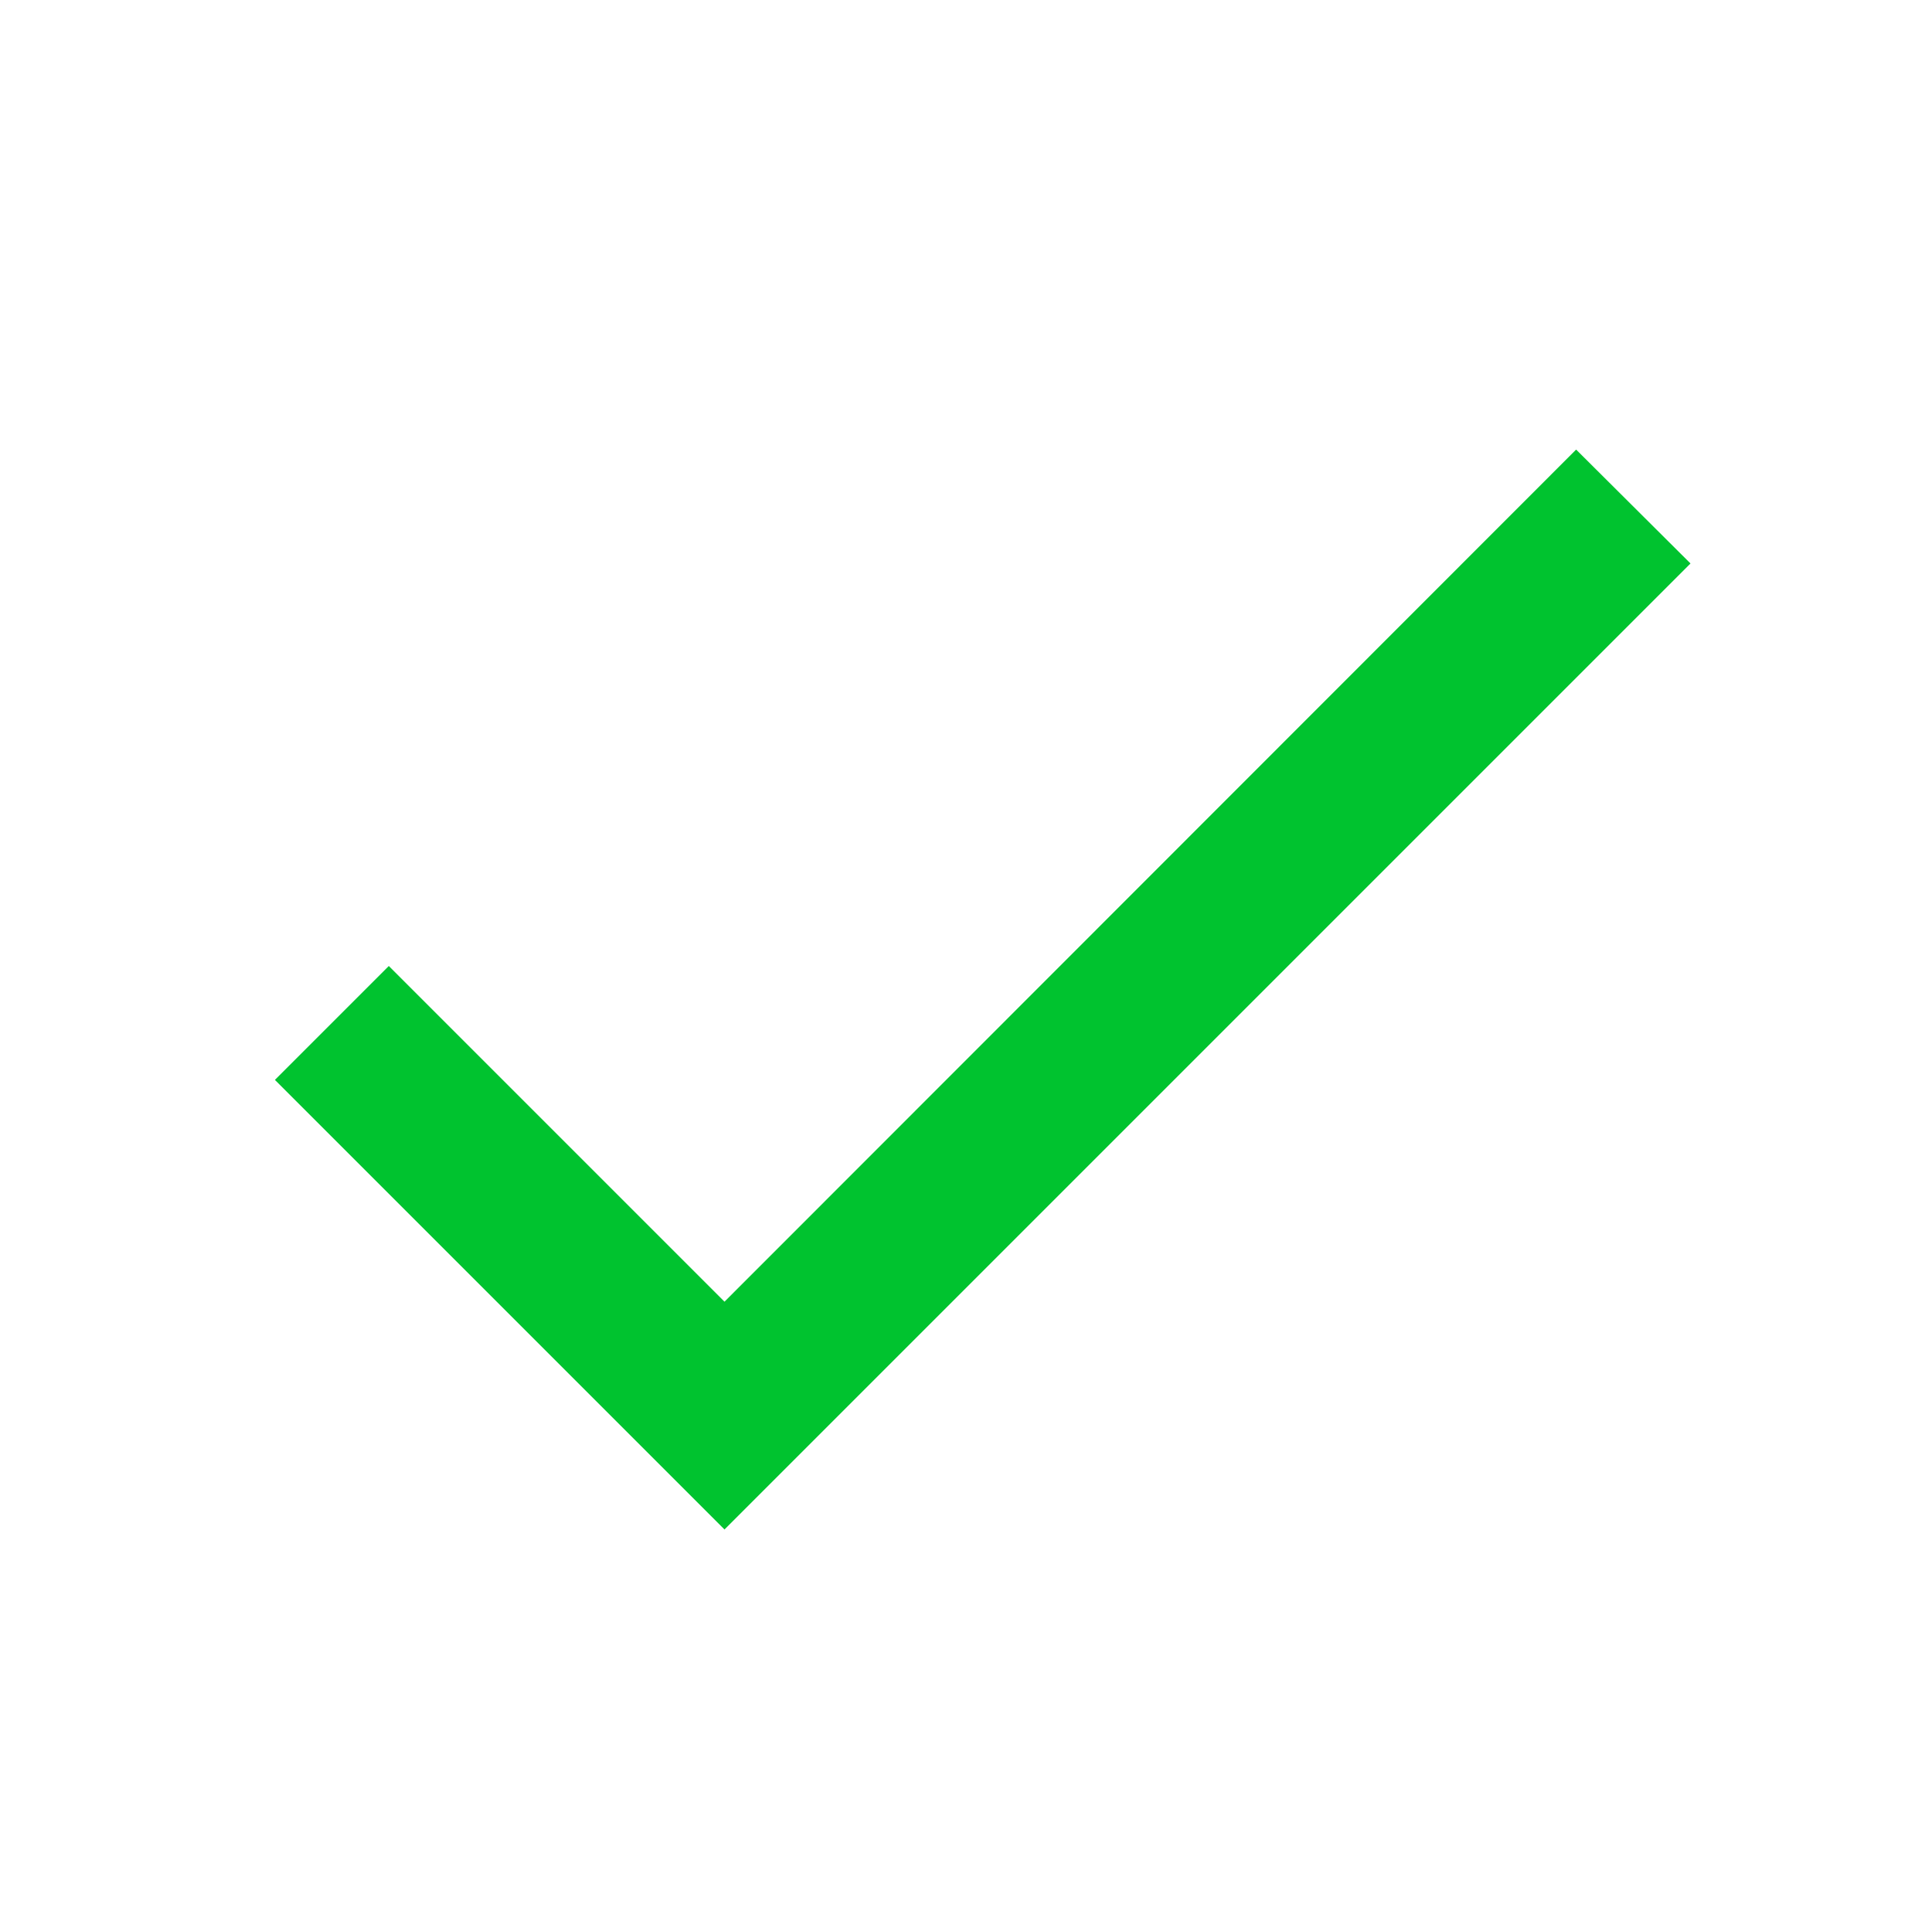
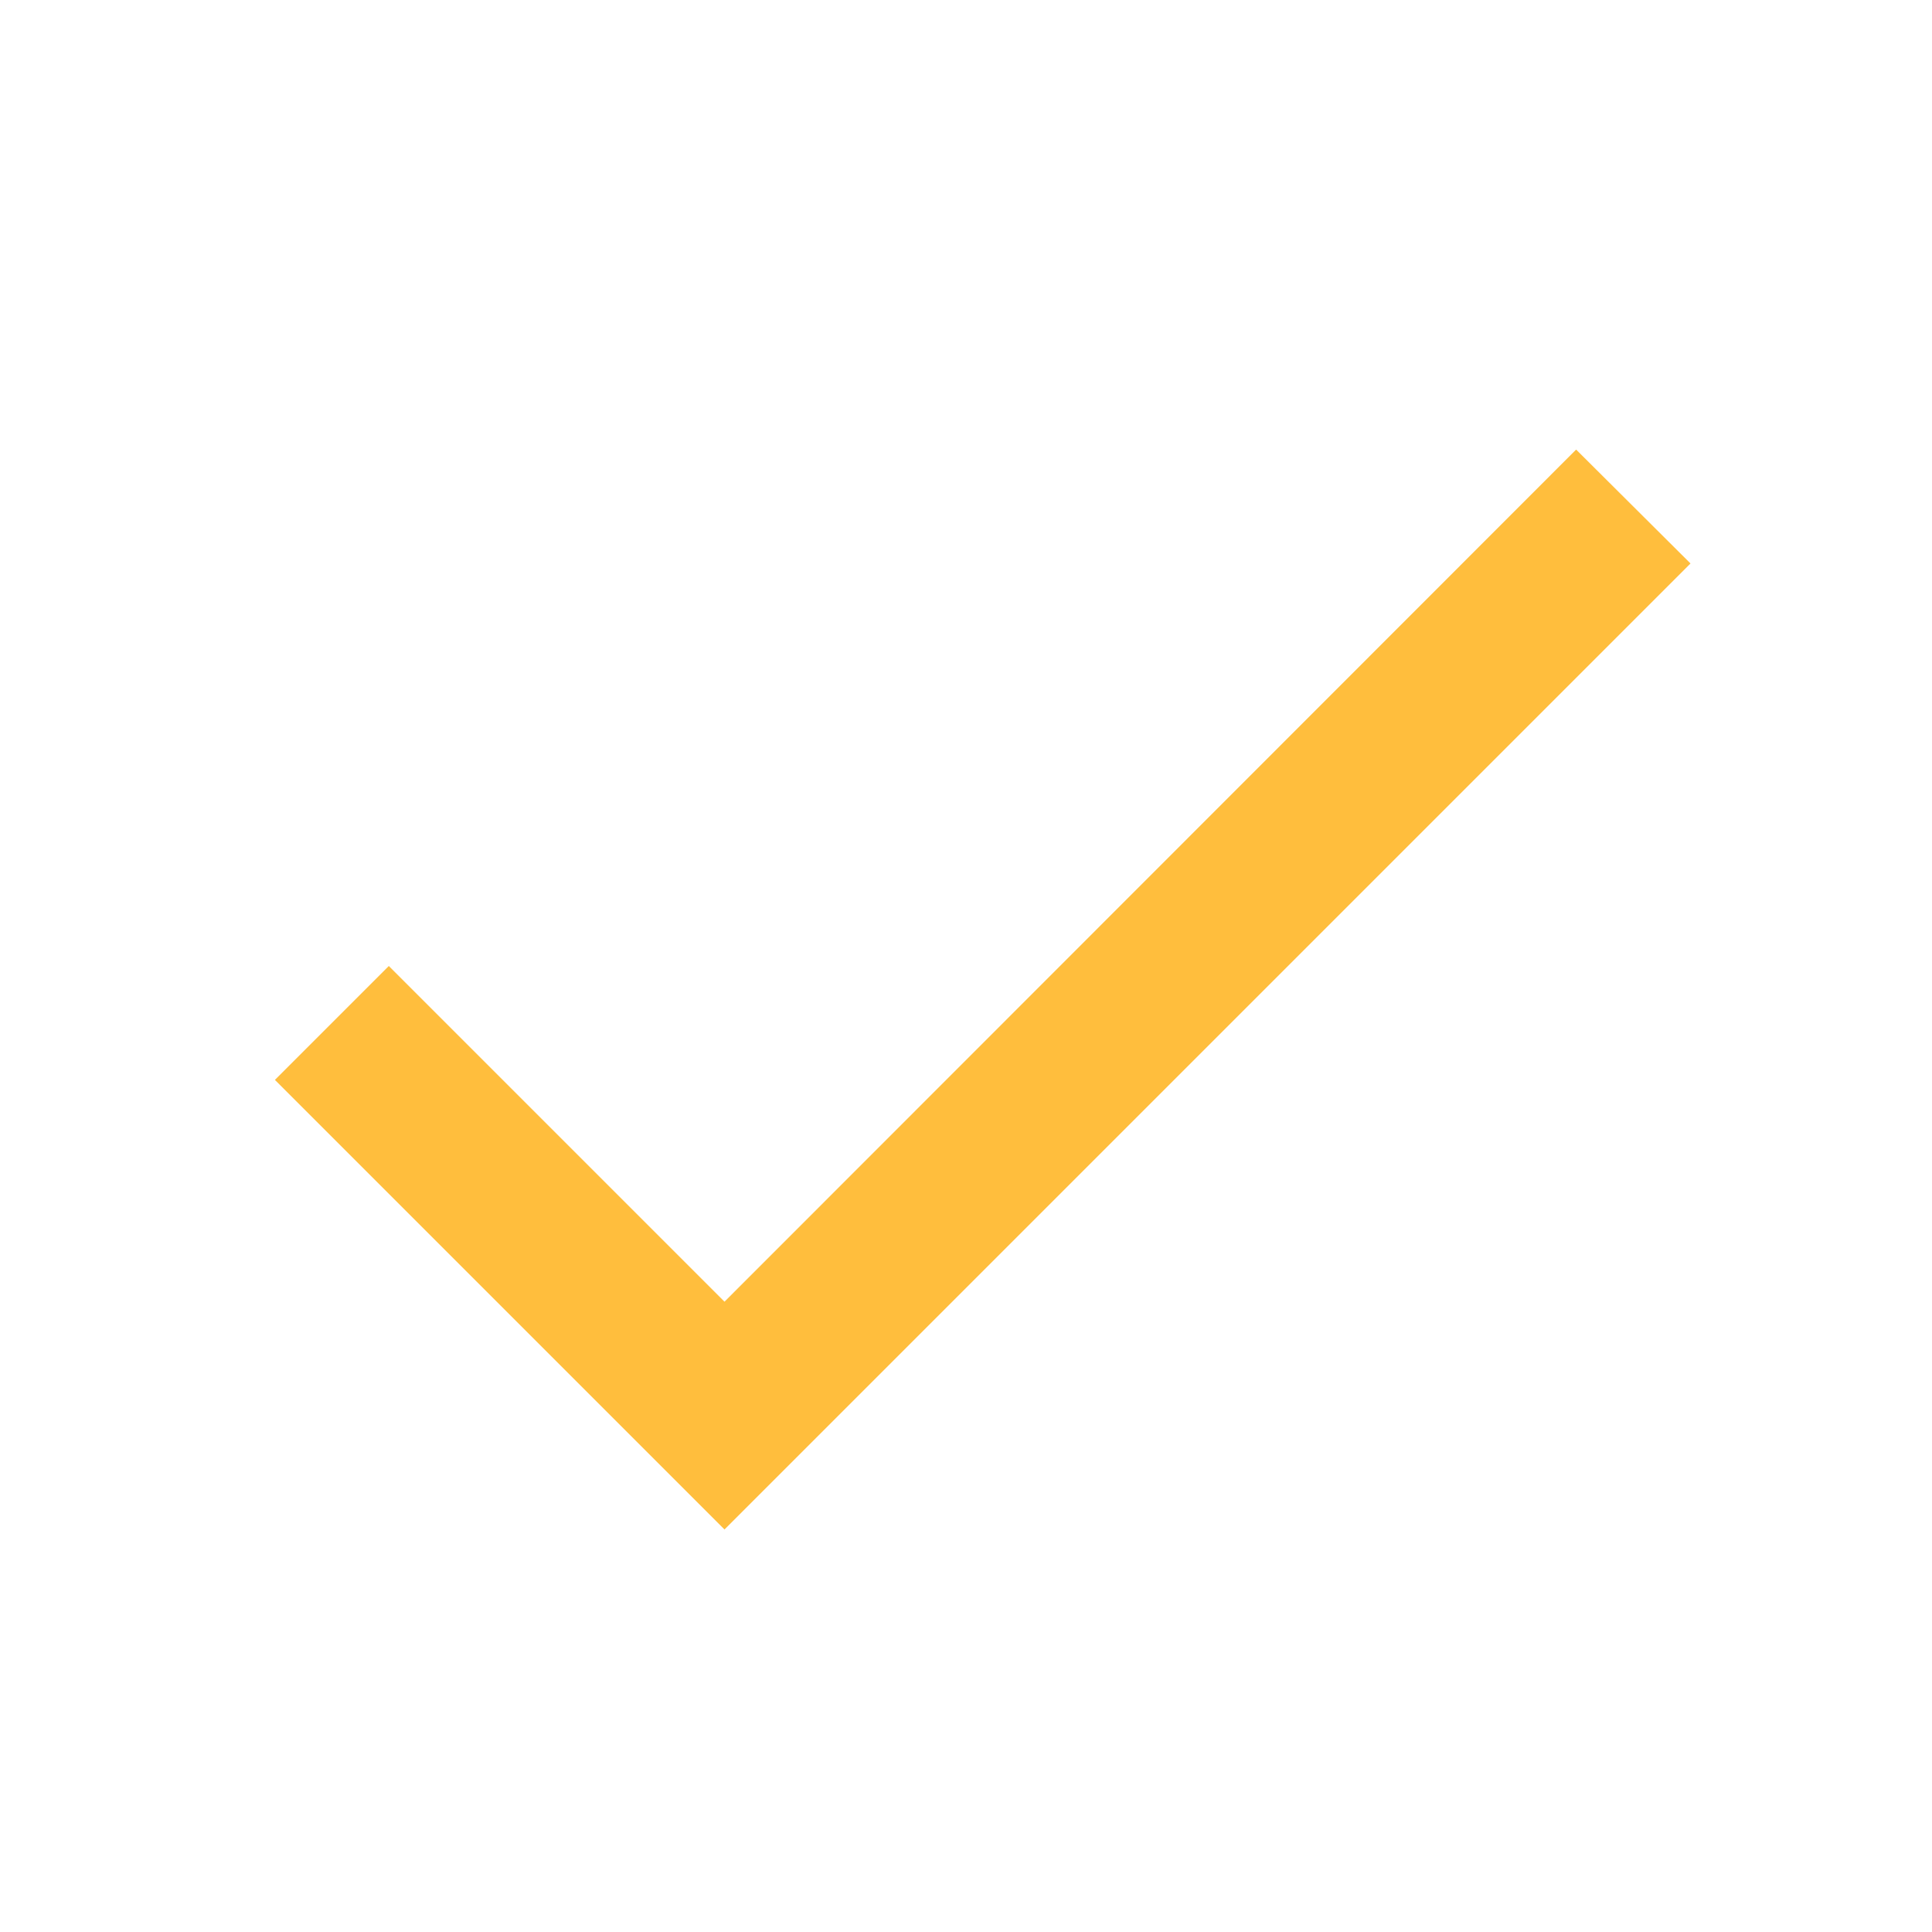
<svg xmlns="http://www.w3.org/2000/svg" id="ic-check-48px" width="20" height="20" viewBox="0 0 20 20">
  <path id="Trazado_128" data-name="Trazado 128" d="M0,0H20V20H0Z" fill="none" />
-   <path id="Trazado_129" data-name="Trazado 129" d="M11.484,19.991,8.009,16.516,6.83,17.695l4.654,4.654,10-10L20.3,11.17Z" transform="translate(-3.984 -6.516)" fill="#00c32f" />
+   <path id="Trazado_129" data-name="Trazado 129" d="M11.484,19.991,8.009,16.516,6.83,17.695l4.654,4.654,10-10L20.3,11.17Z" transform="translate(-3.984 -6.516)" fill="#ffbe3d" />
</svg>
